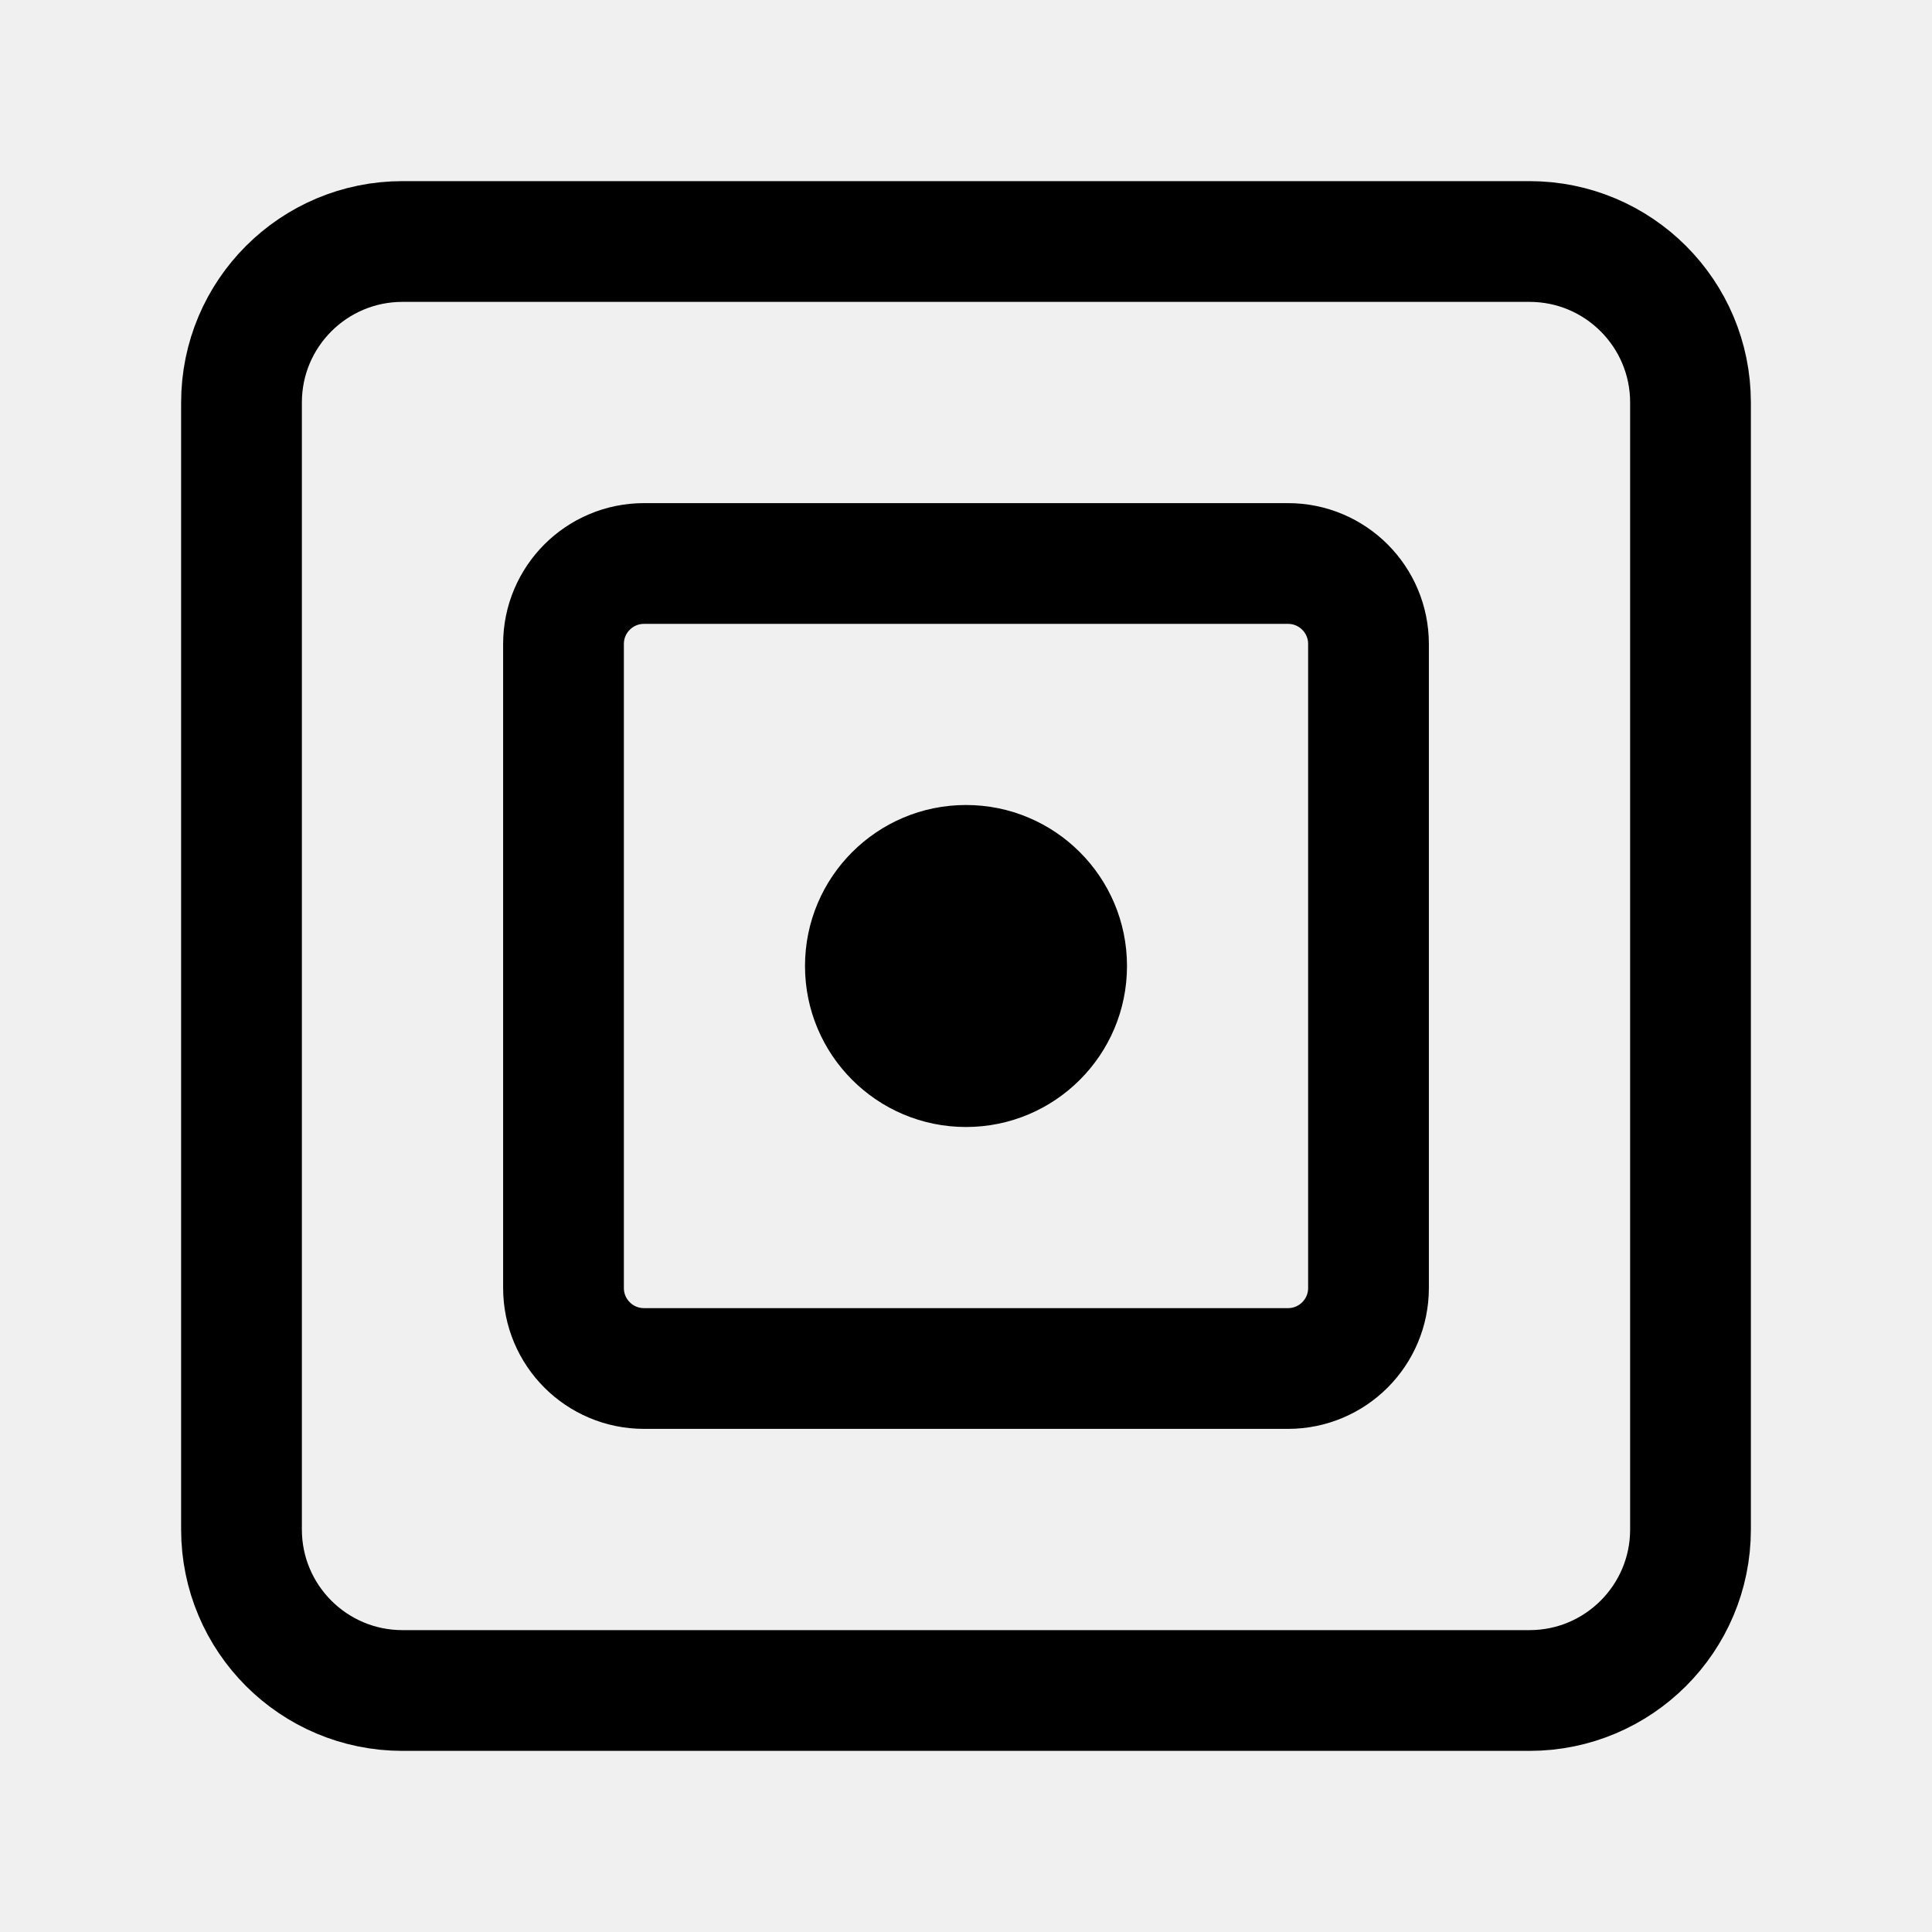
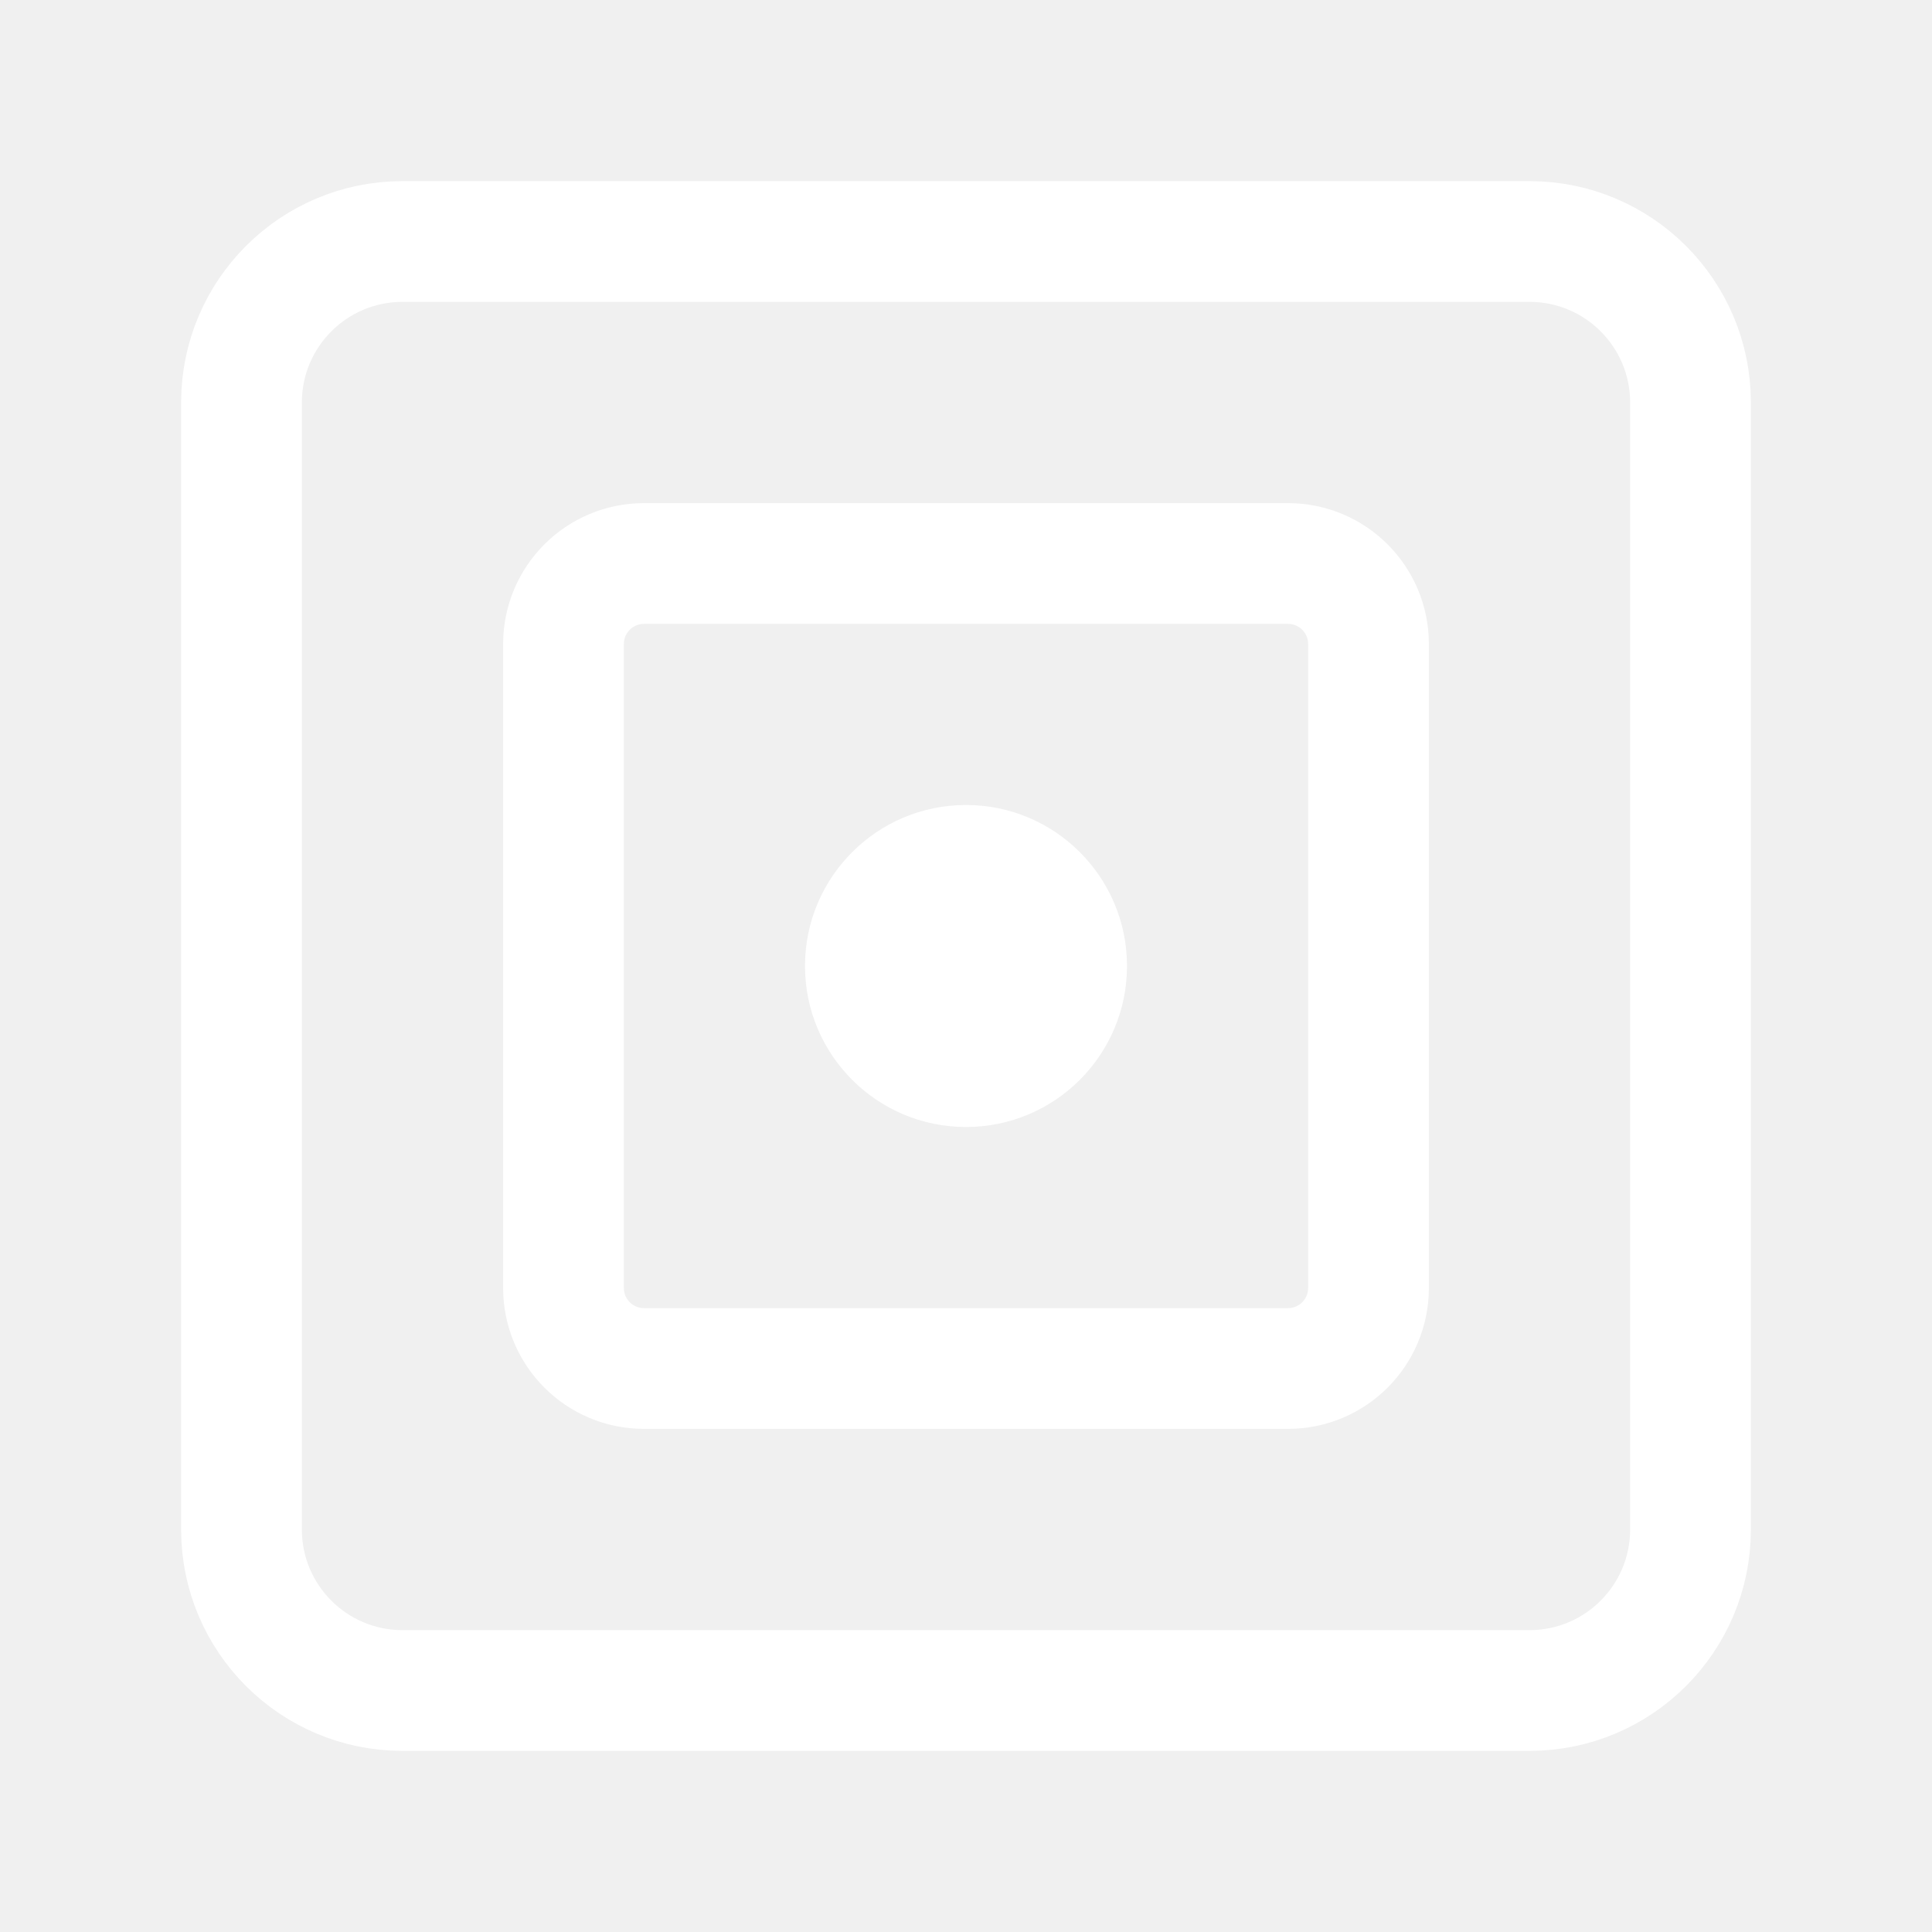
- <svg xmlns="http://www.w3.org/2000/svg" viewBox="0 0 24 24" width="24" height="24" fill="none" stroke="currentColor" stroke-width="1.5" stroke-linecap="round" stroke-linejoin="round">
+ <svg xmlns="http://www.w3.org/2000/svg" viewBox="0 0 24 24" width="24" height="24" fill="none" stroke="#FFFFFF" stroke-width="1.5" stroke-linecap="round" stroke-linejoin="round">
  <rect x="3" y="3" width="18" height="18" rx="2" ry="2" />
  <rect x="7" y="7" width="10" height="10" rx="1" ry="1" />
-   <circle cx="12" cy="12" r="2" fill="currentColor" stroke="none" />
+   <circle cx="12" cy="12" r="2" fill="#FFFFFF" stroke="none" />
</svg>
